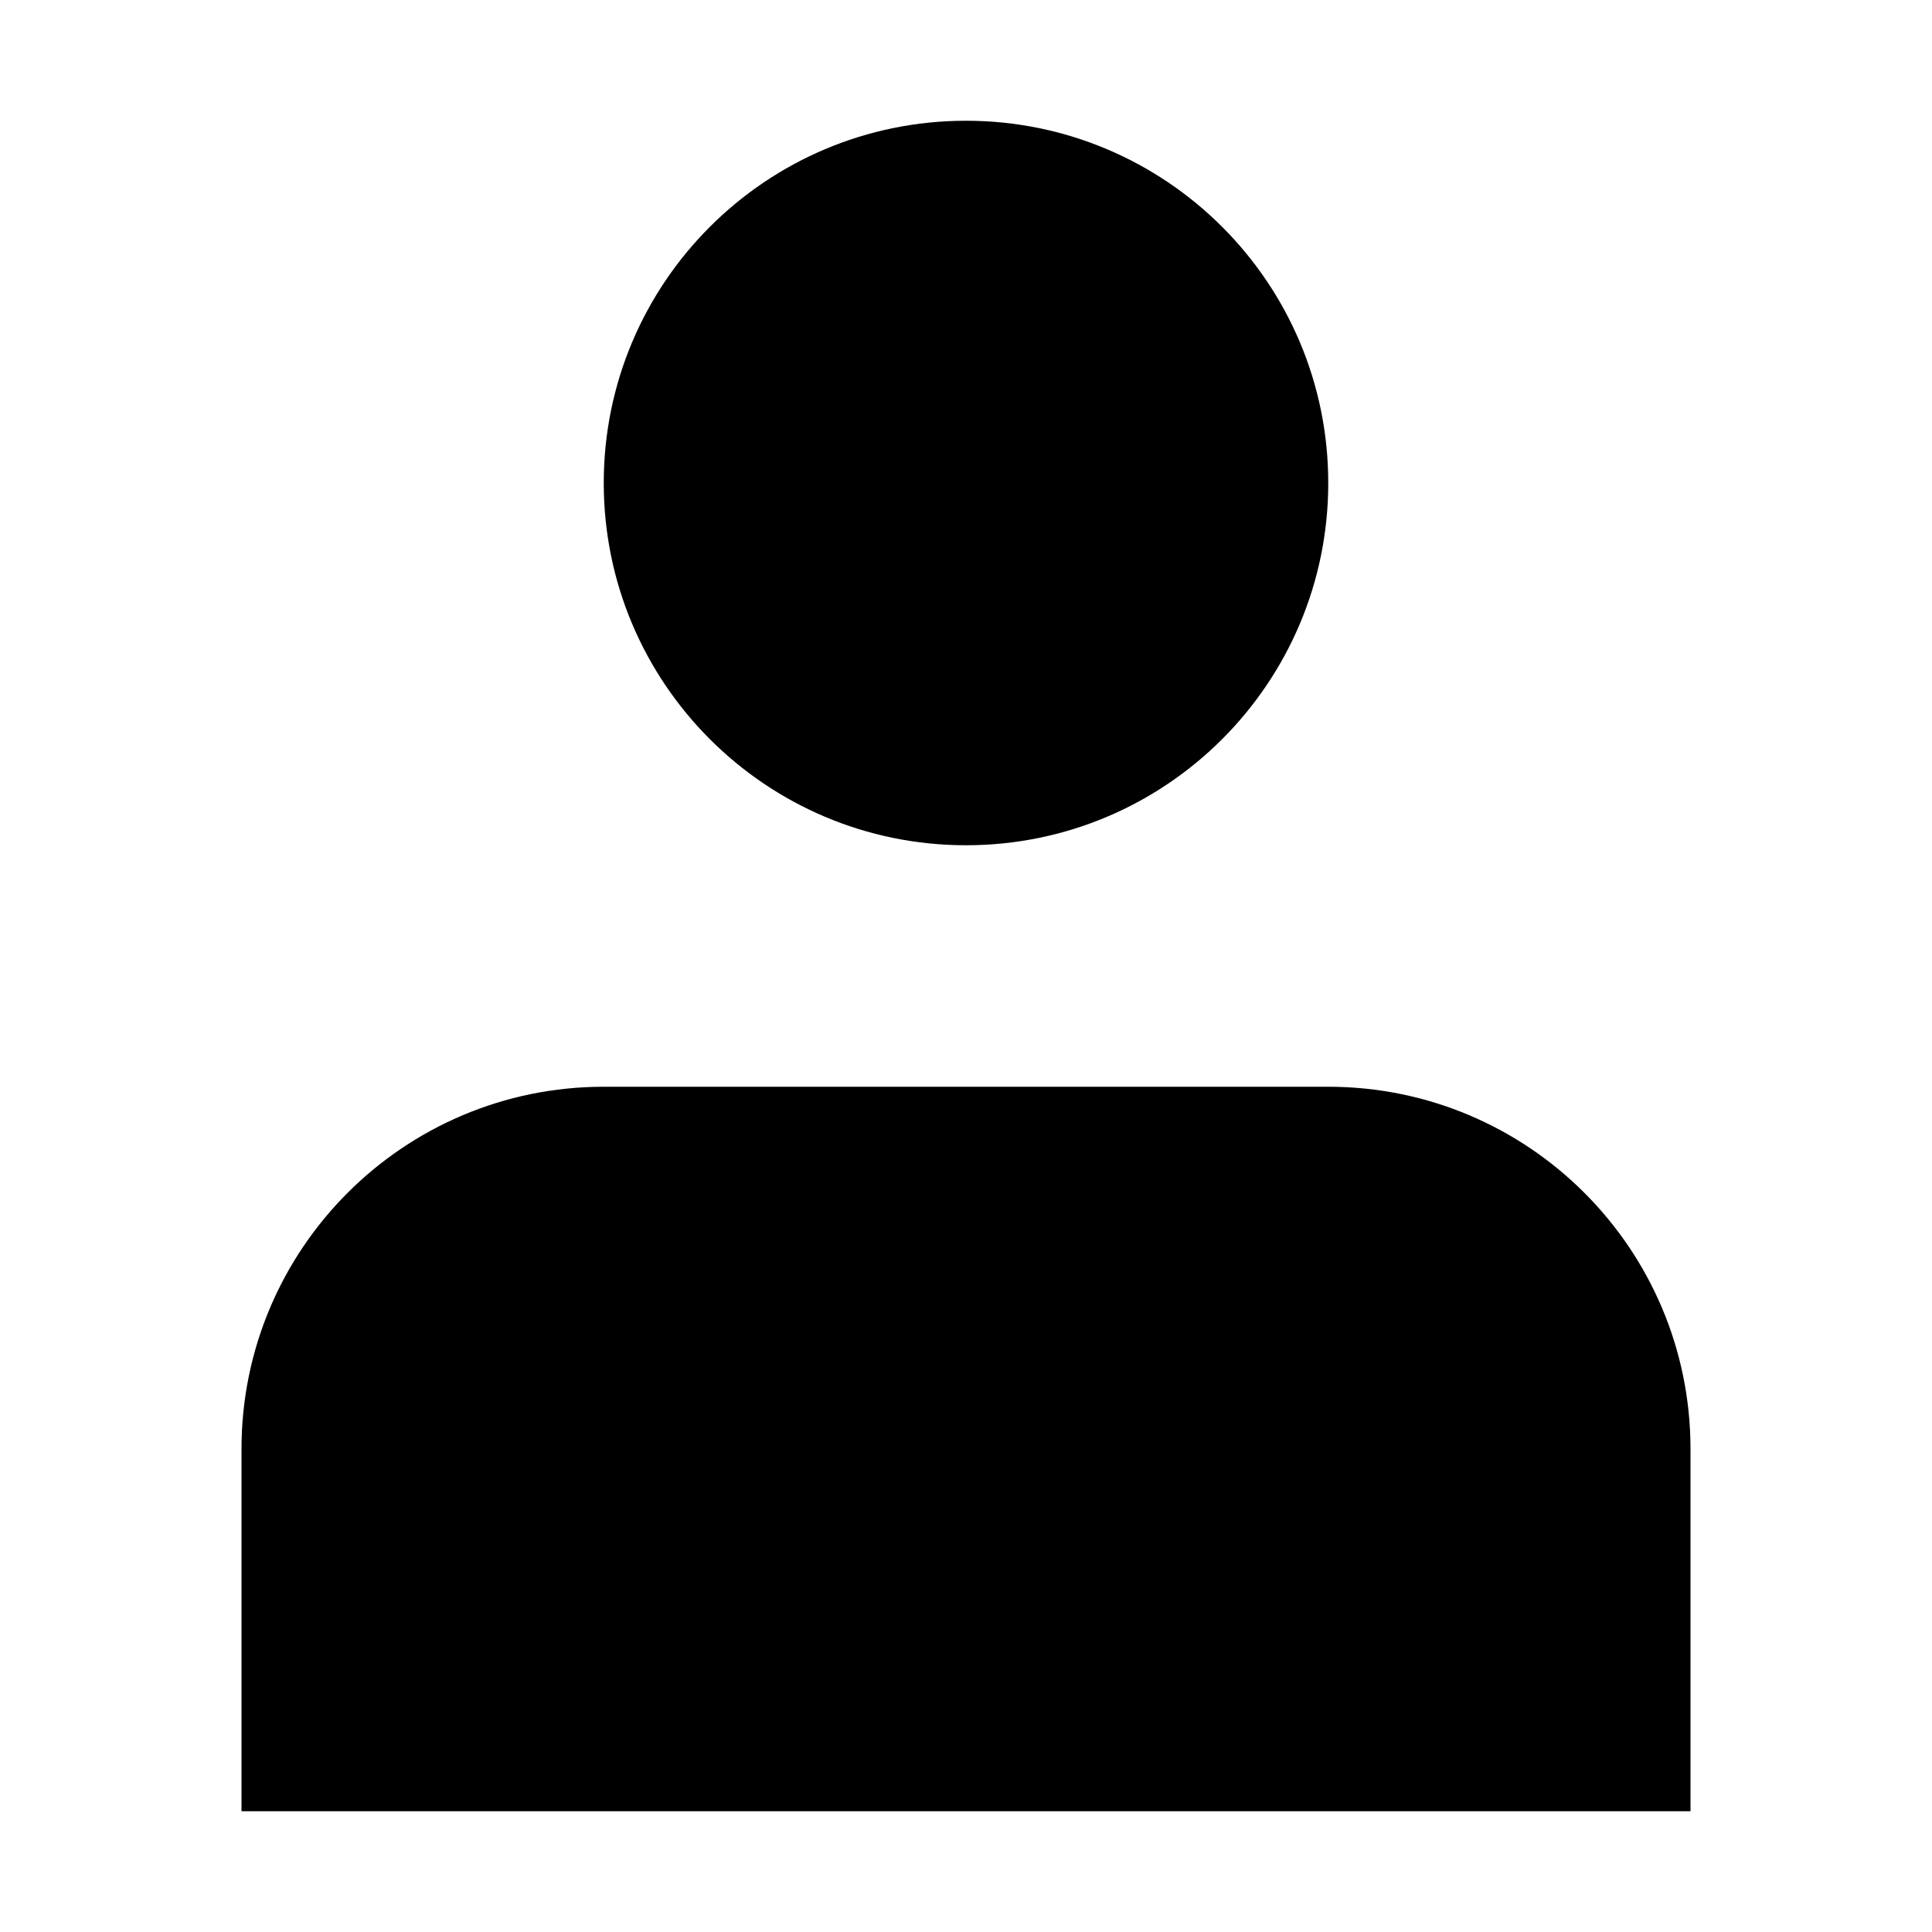
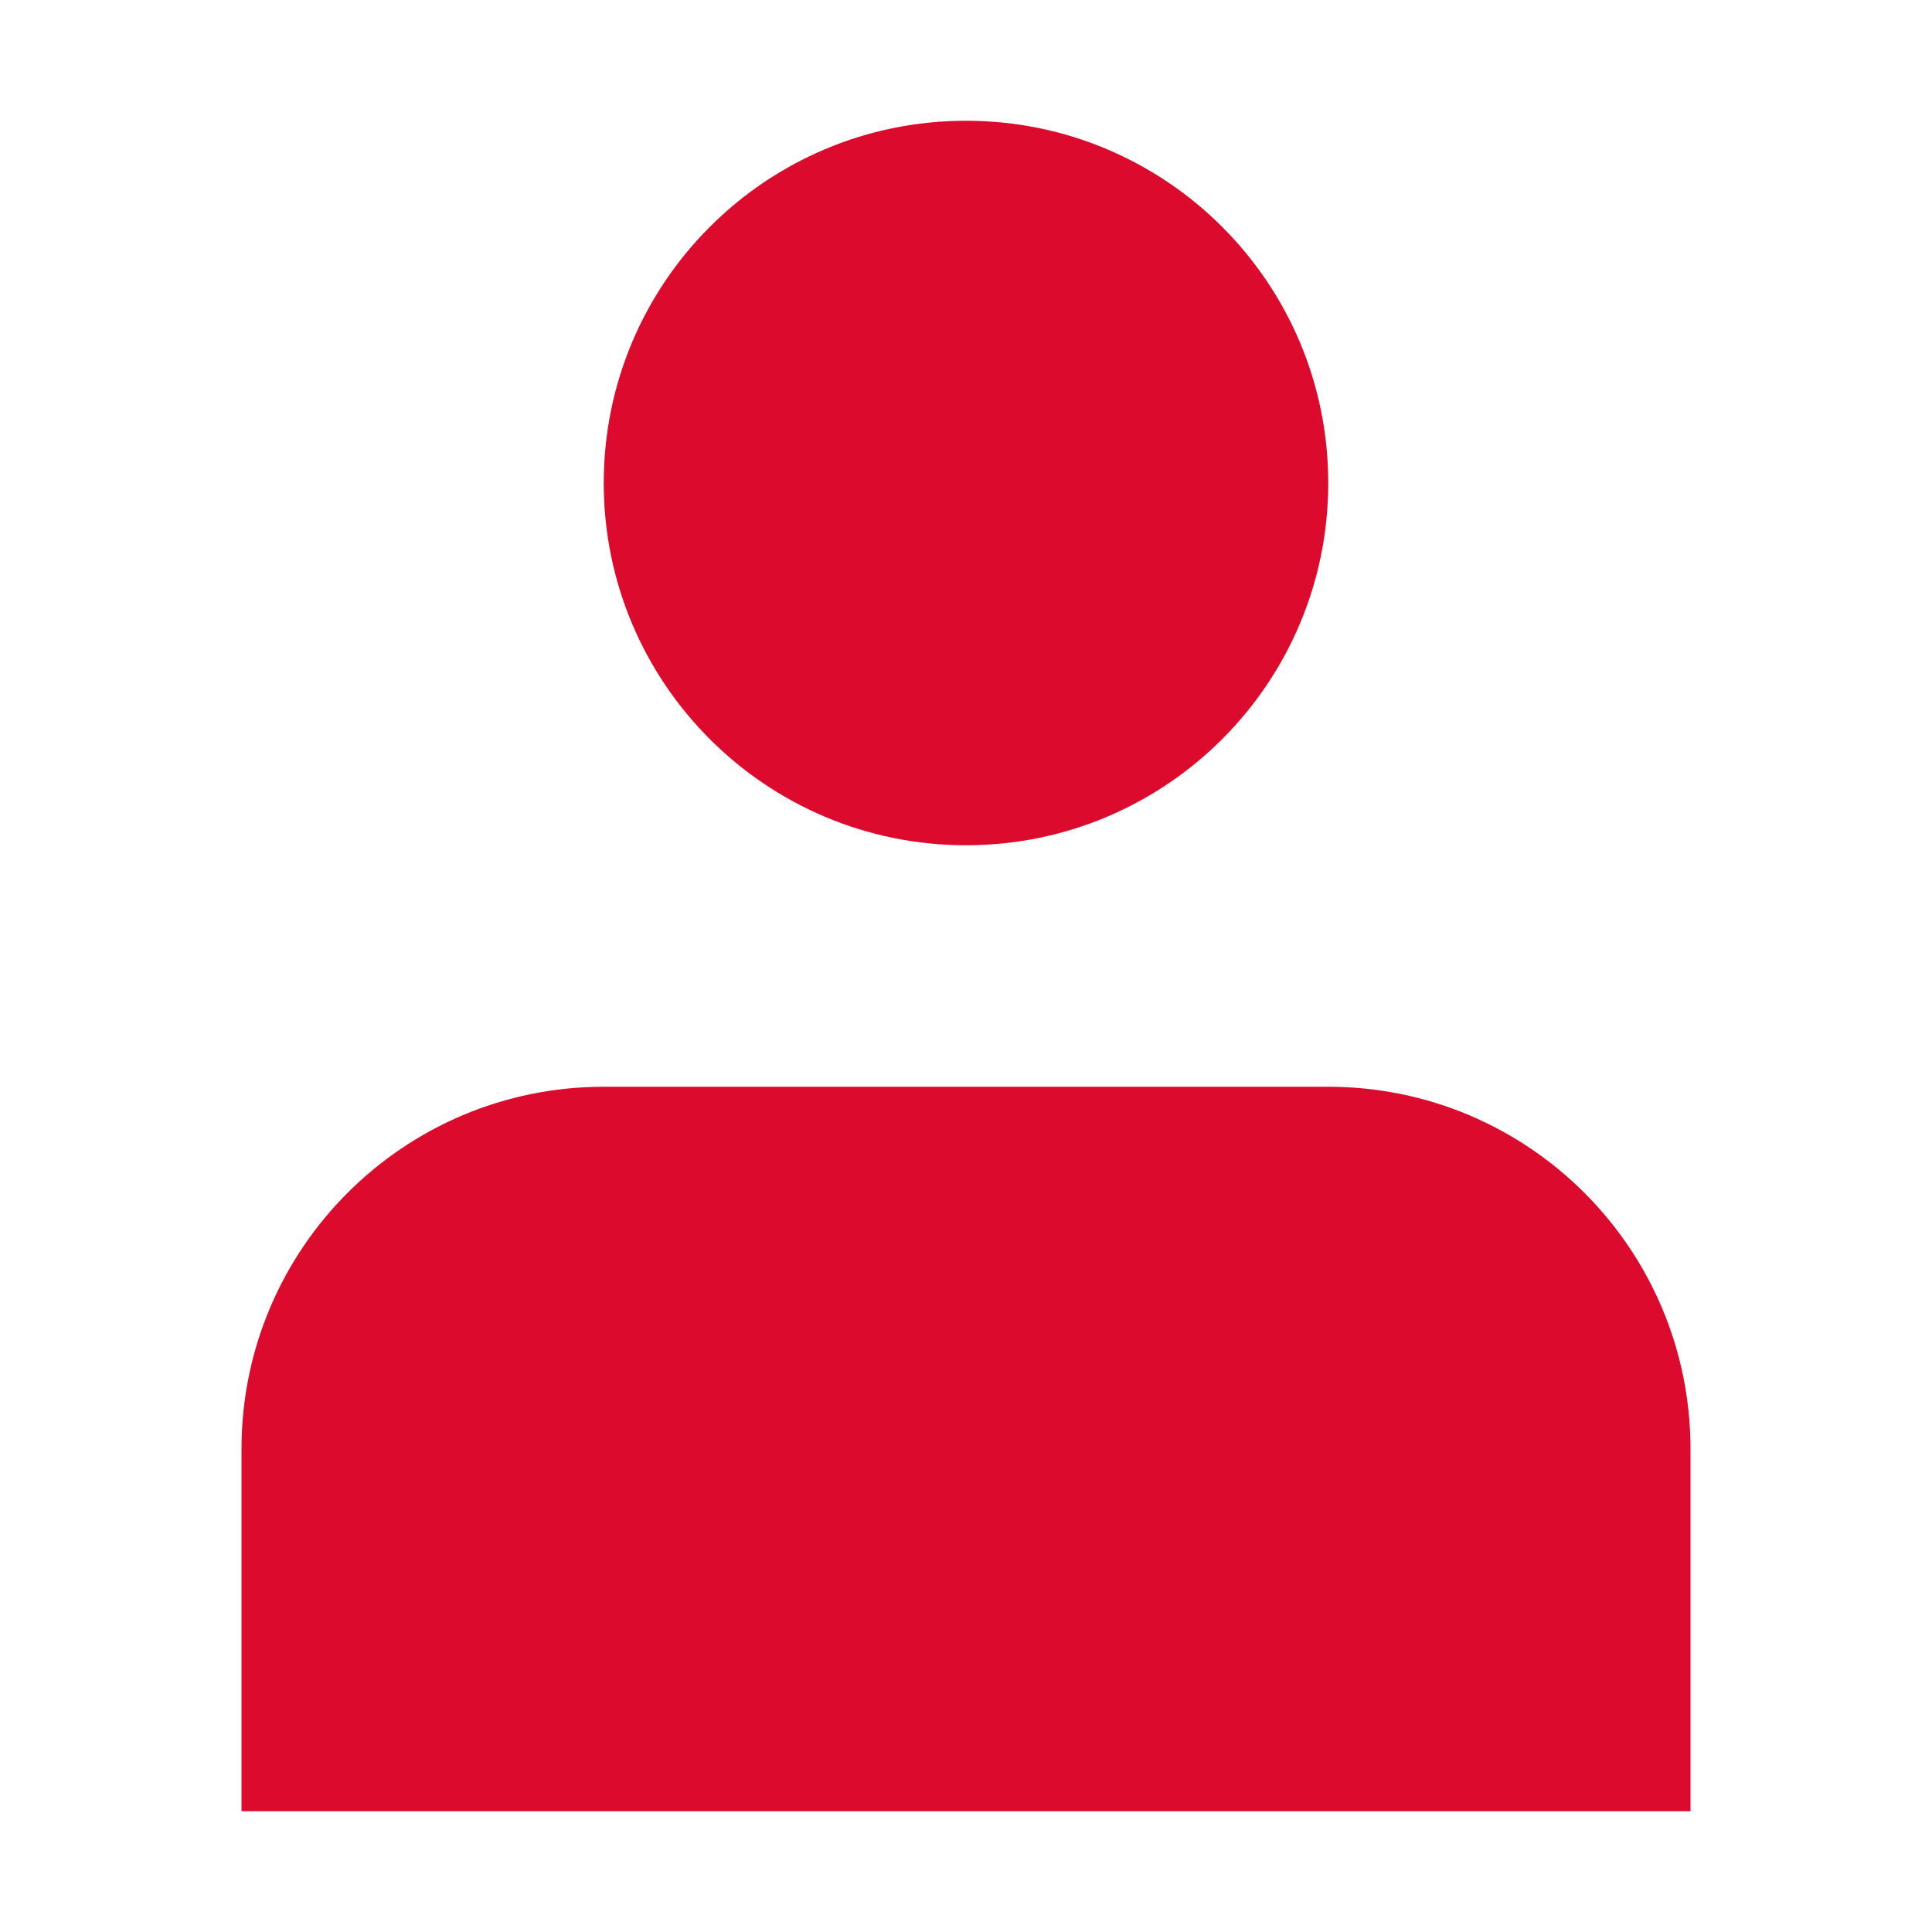
<svg xmlns="http://www.w3.org/2000/svg" width="800px" height="800px" viewBox="0 0 16 16" fill="none">
-   <path d="M8 7C9.657 7 11 5.657 11 4C11 2.343 9.657 1 8 1C6.343 1 5 2.343 5 4C5 5.657 6.343 7 8 7Z" fill="#000000" />
-   <path d="M14 12C14 10.343 12.657 9 11 9H5C3.343 9 2 10.343 2 12V15H14V12Z" fill="#000000" />
+   <path d="M8 7C9.657 7 11 5.657 11 4C11 2.343 9.657 1 8 1C6.343 1 5 2.343 5 4C5 5.657 6.343 7 8 7Z" fill="#DC0A2D" />
+   <path d="M14 12C14 10.343 12.657 9 11 9H5C3.343 9 2 10.343 2 12V15H14V12Z" fill="#DC0A2D" />
</svg>
